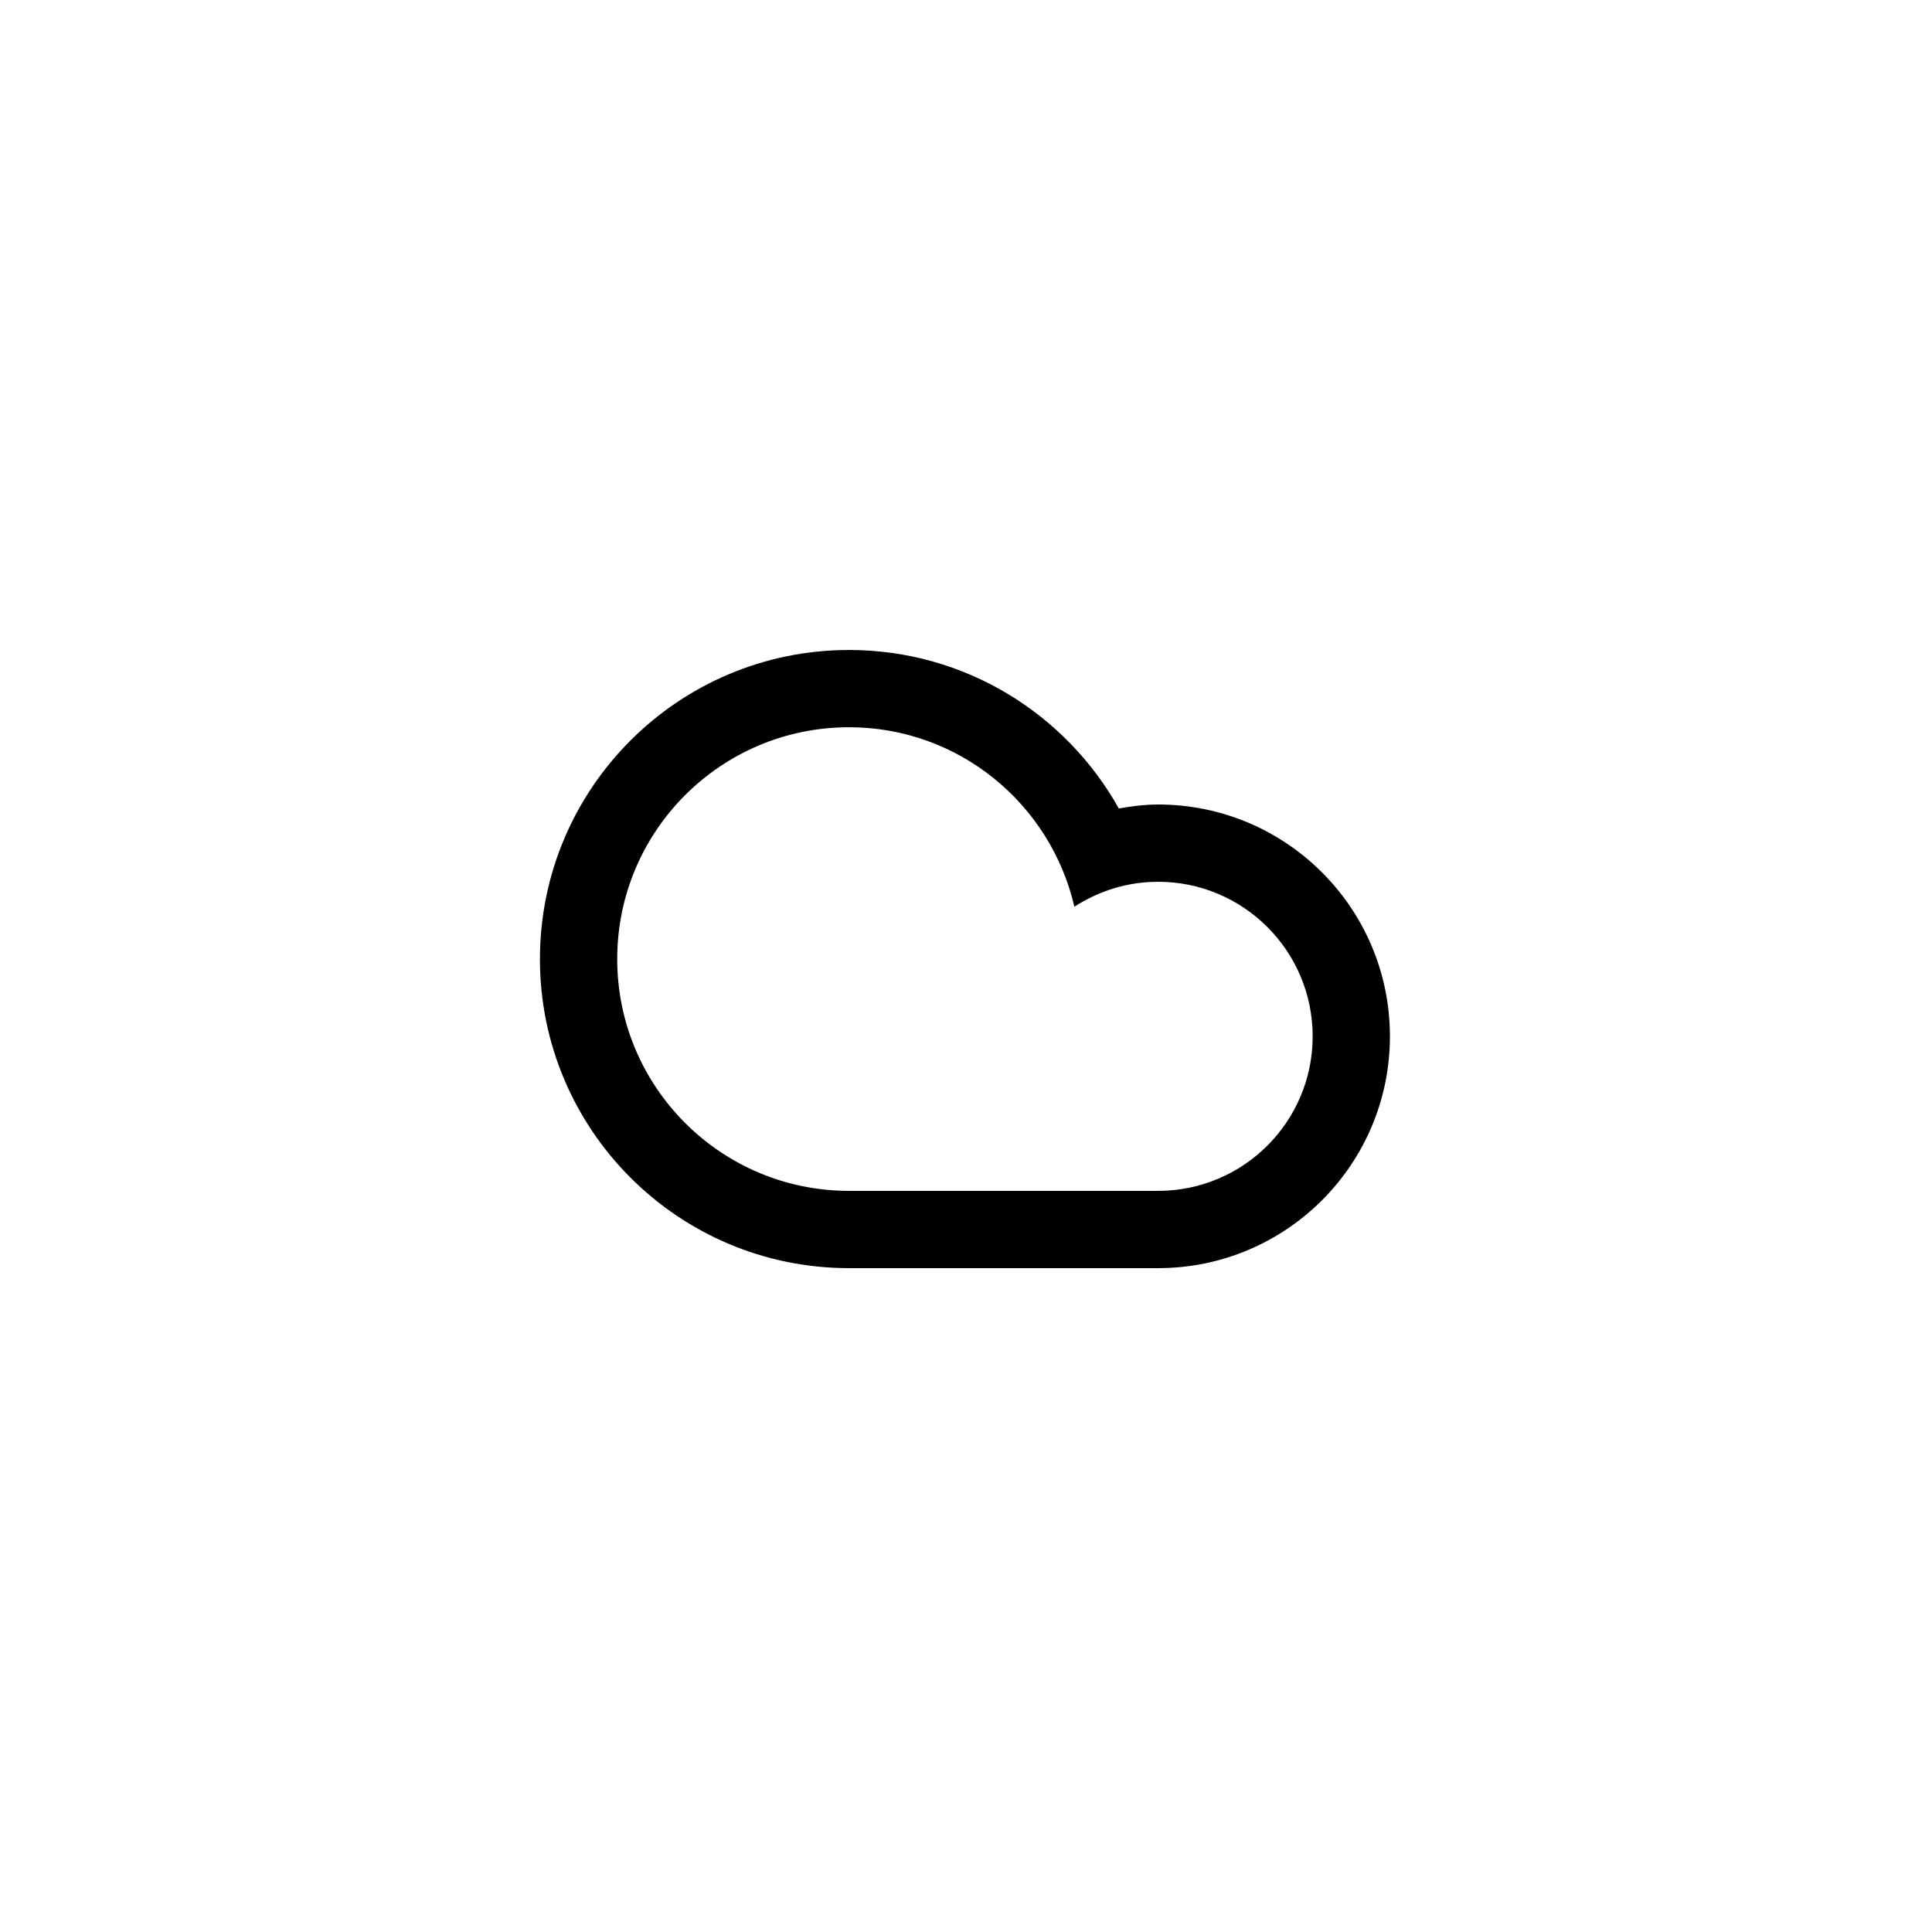
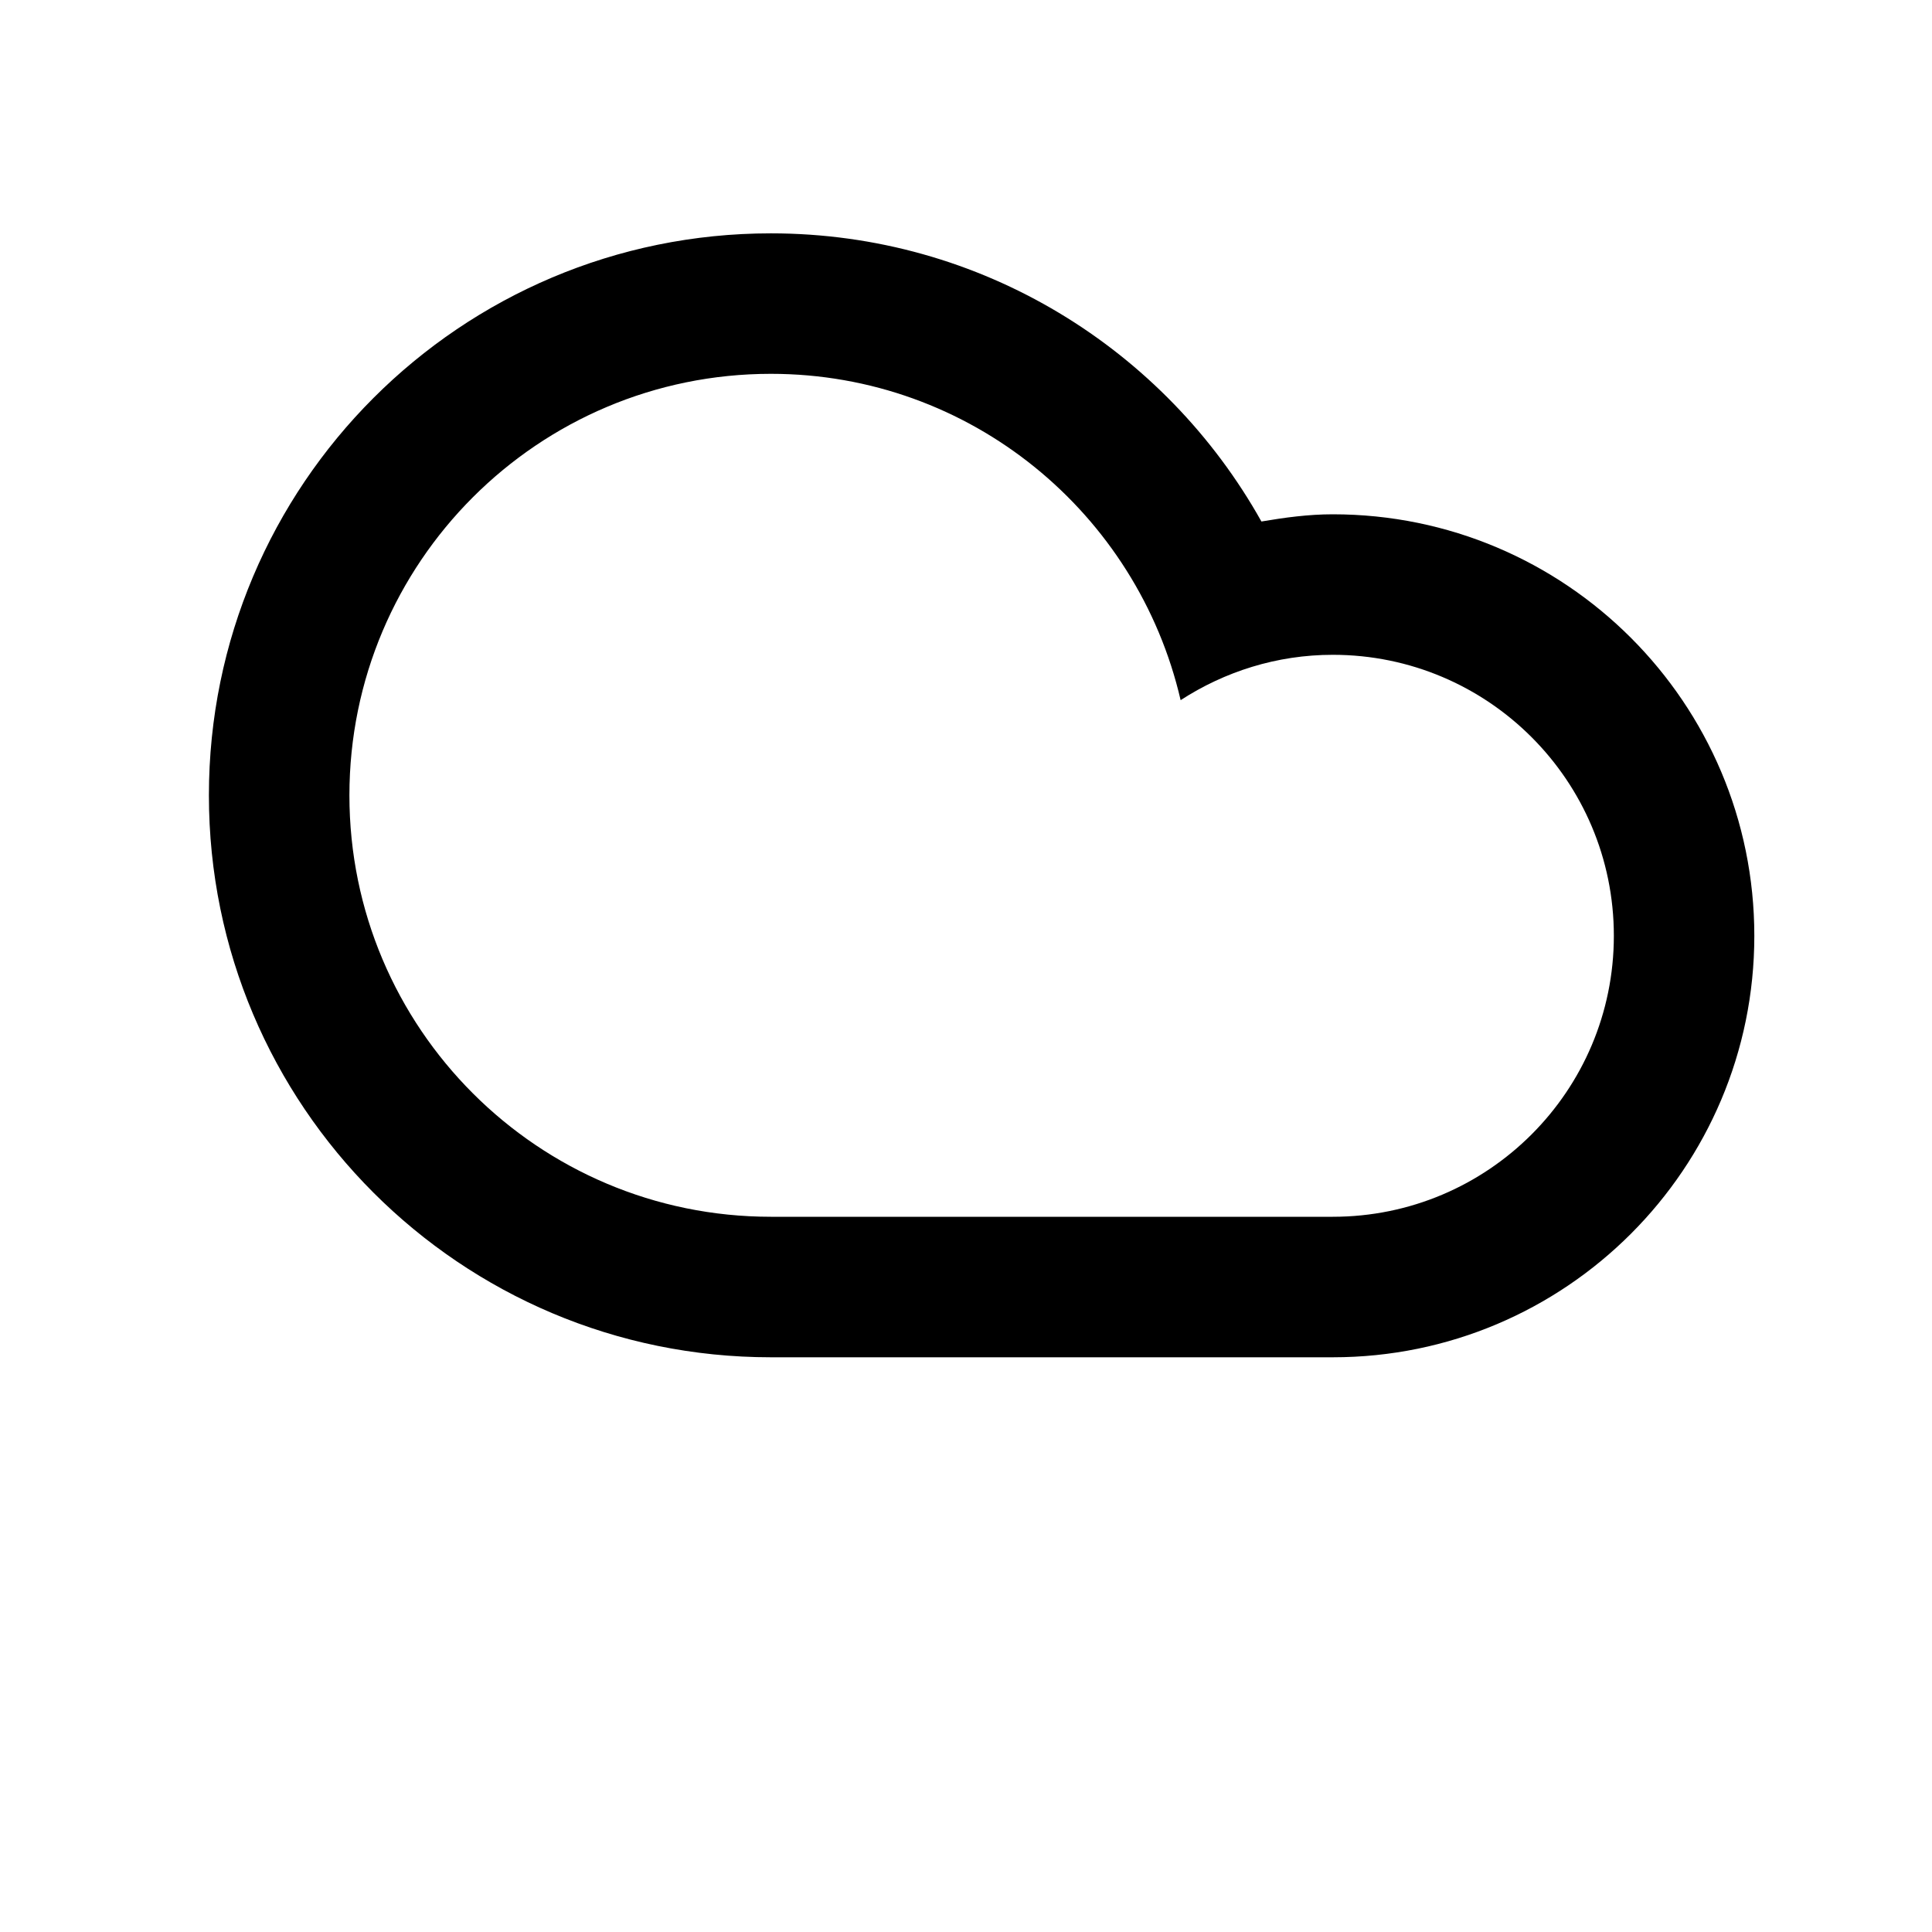
- <svg xmlns="http://www.w3.org/2000/svg" version="1.1" id="Layer_1" x="0px" y="0px" width="100px" height="100px" viewBox="0 0 100 100" enable-background="new 0 0 100 100" xml:space="preserve">
+ <svg xmlns="http://www.w3.org/2000/svg" version="1.1" id="Layer_1" x="0px" y="0px" width="100px" height="100px" viewBox="22 27 55 55" enable-background="new 0 0 100 100" xml:space="preserve">
  <path fill-rule="evenodd" clip-rule="evenodd" d="M43.945,65.639c-8.835,0-15.998-7.162-15.998-15.998  c0-8.836,7.163-15.998,15.998-15.998c6.004,0,11.229,3.312,13.965,8.203c0.664-0.113,1.338-0.205,2.033-0.205  c6.627,0,11.999,5.373,11.999,12c0,6.625-5.372,11.998-11.999,11.998C57.168,65.639,47.143,65.639,43.945,65.639z M59.943,61.639  c4.418,0,8-3.582,8-7.998c0-4.418-3.582-8-8-8c-1.6,0-3.082,0.481-4.333,1.291c-1.231-5.316-5.974-9.29-11.665-9.29  c-6.626,0-11.998,5.372-11.998,11.999c0,6.626,5.372,11.998,11.998,11.998C47.562,61.639,56.924,61.639,59.943,61.639z" />
</svg>
